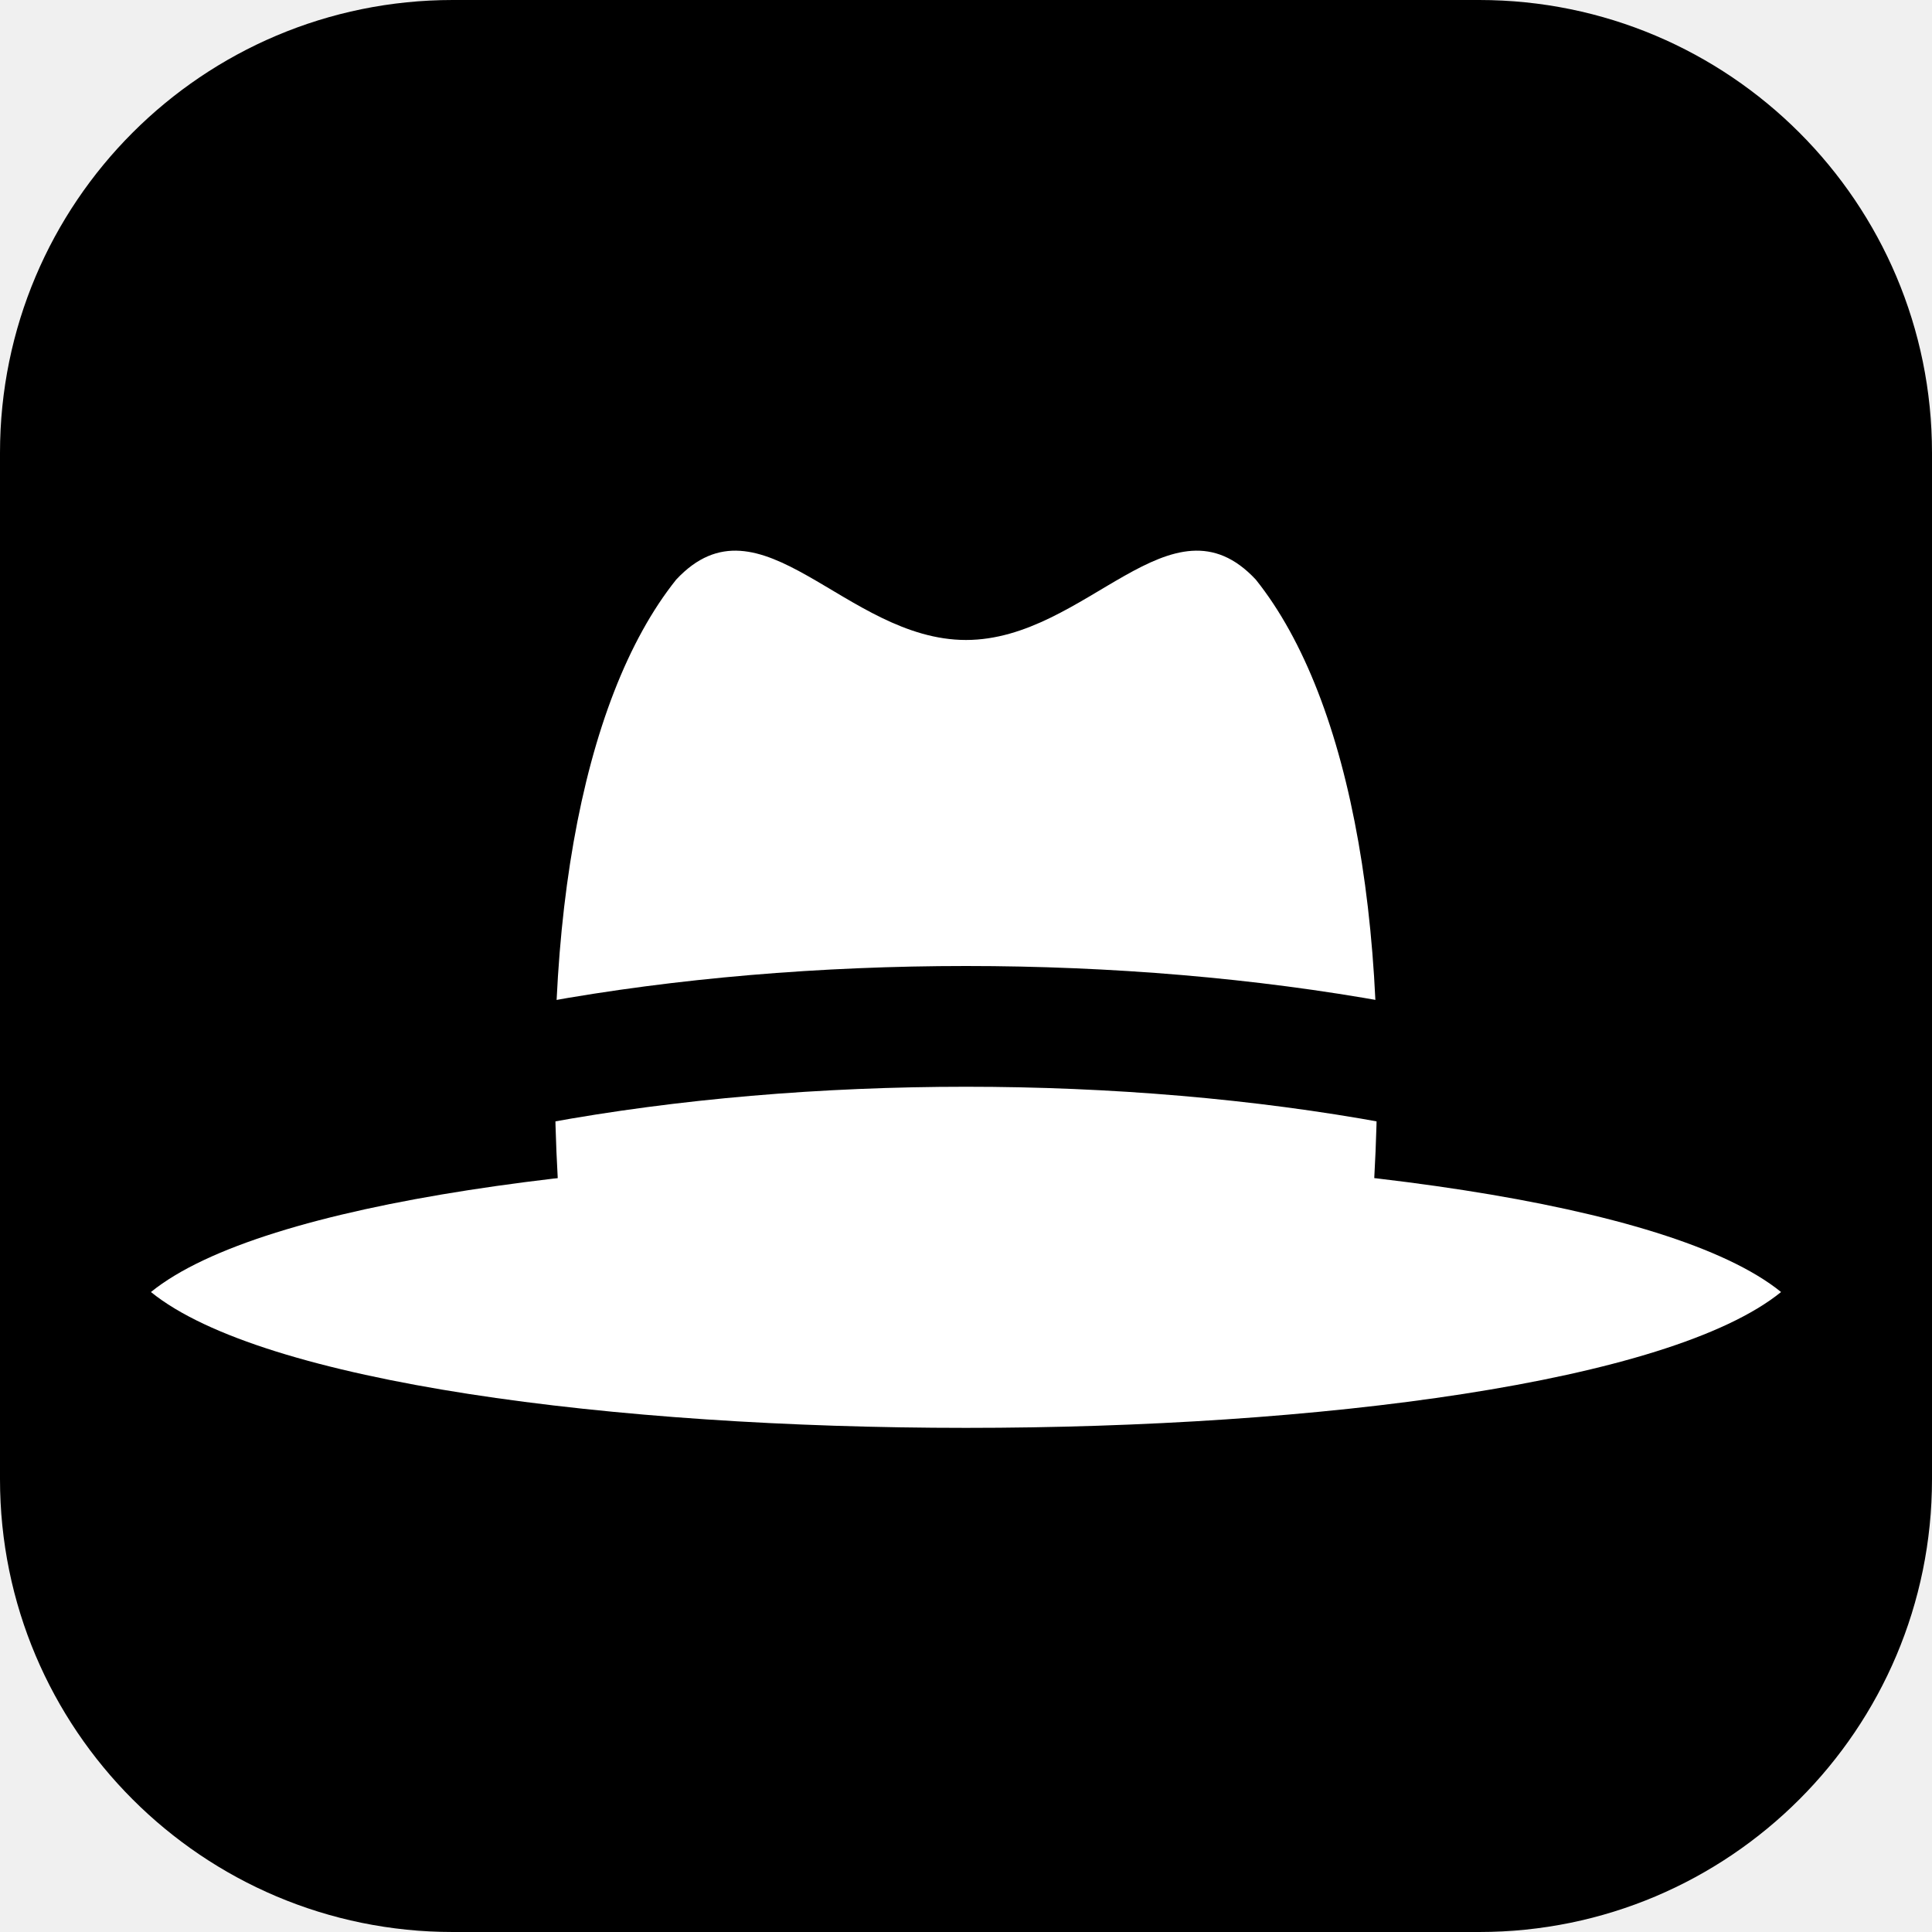
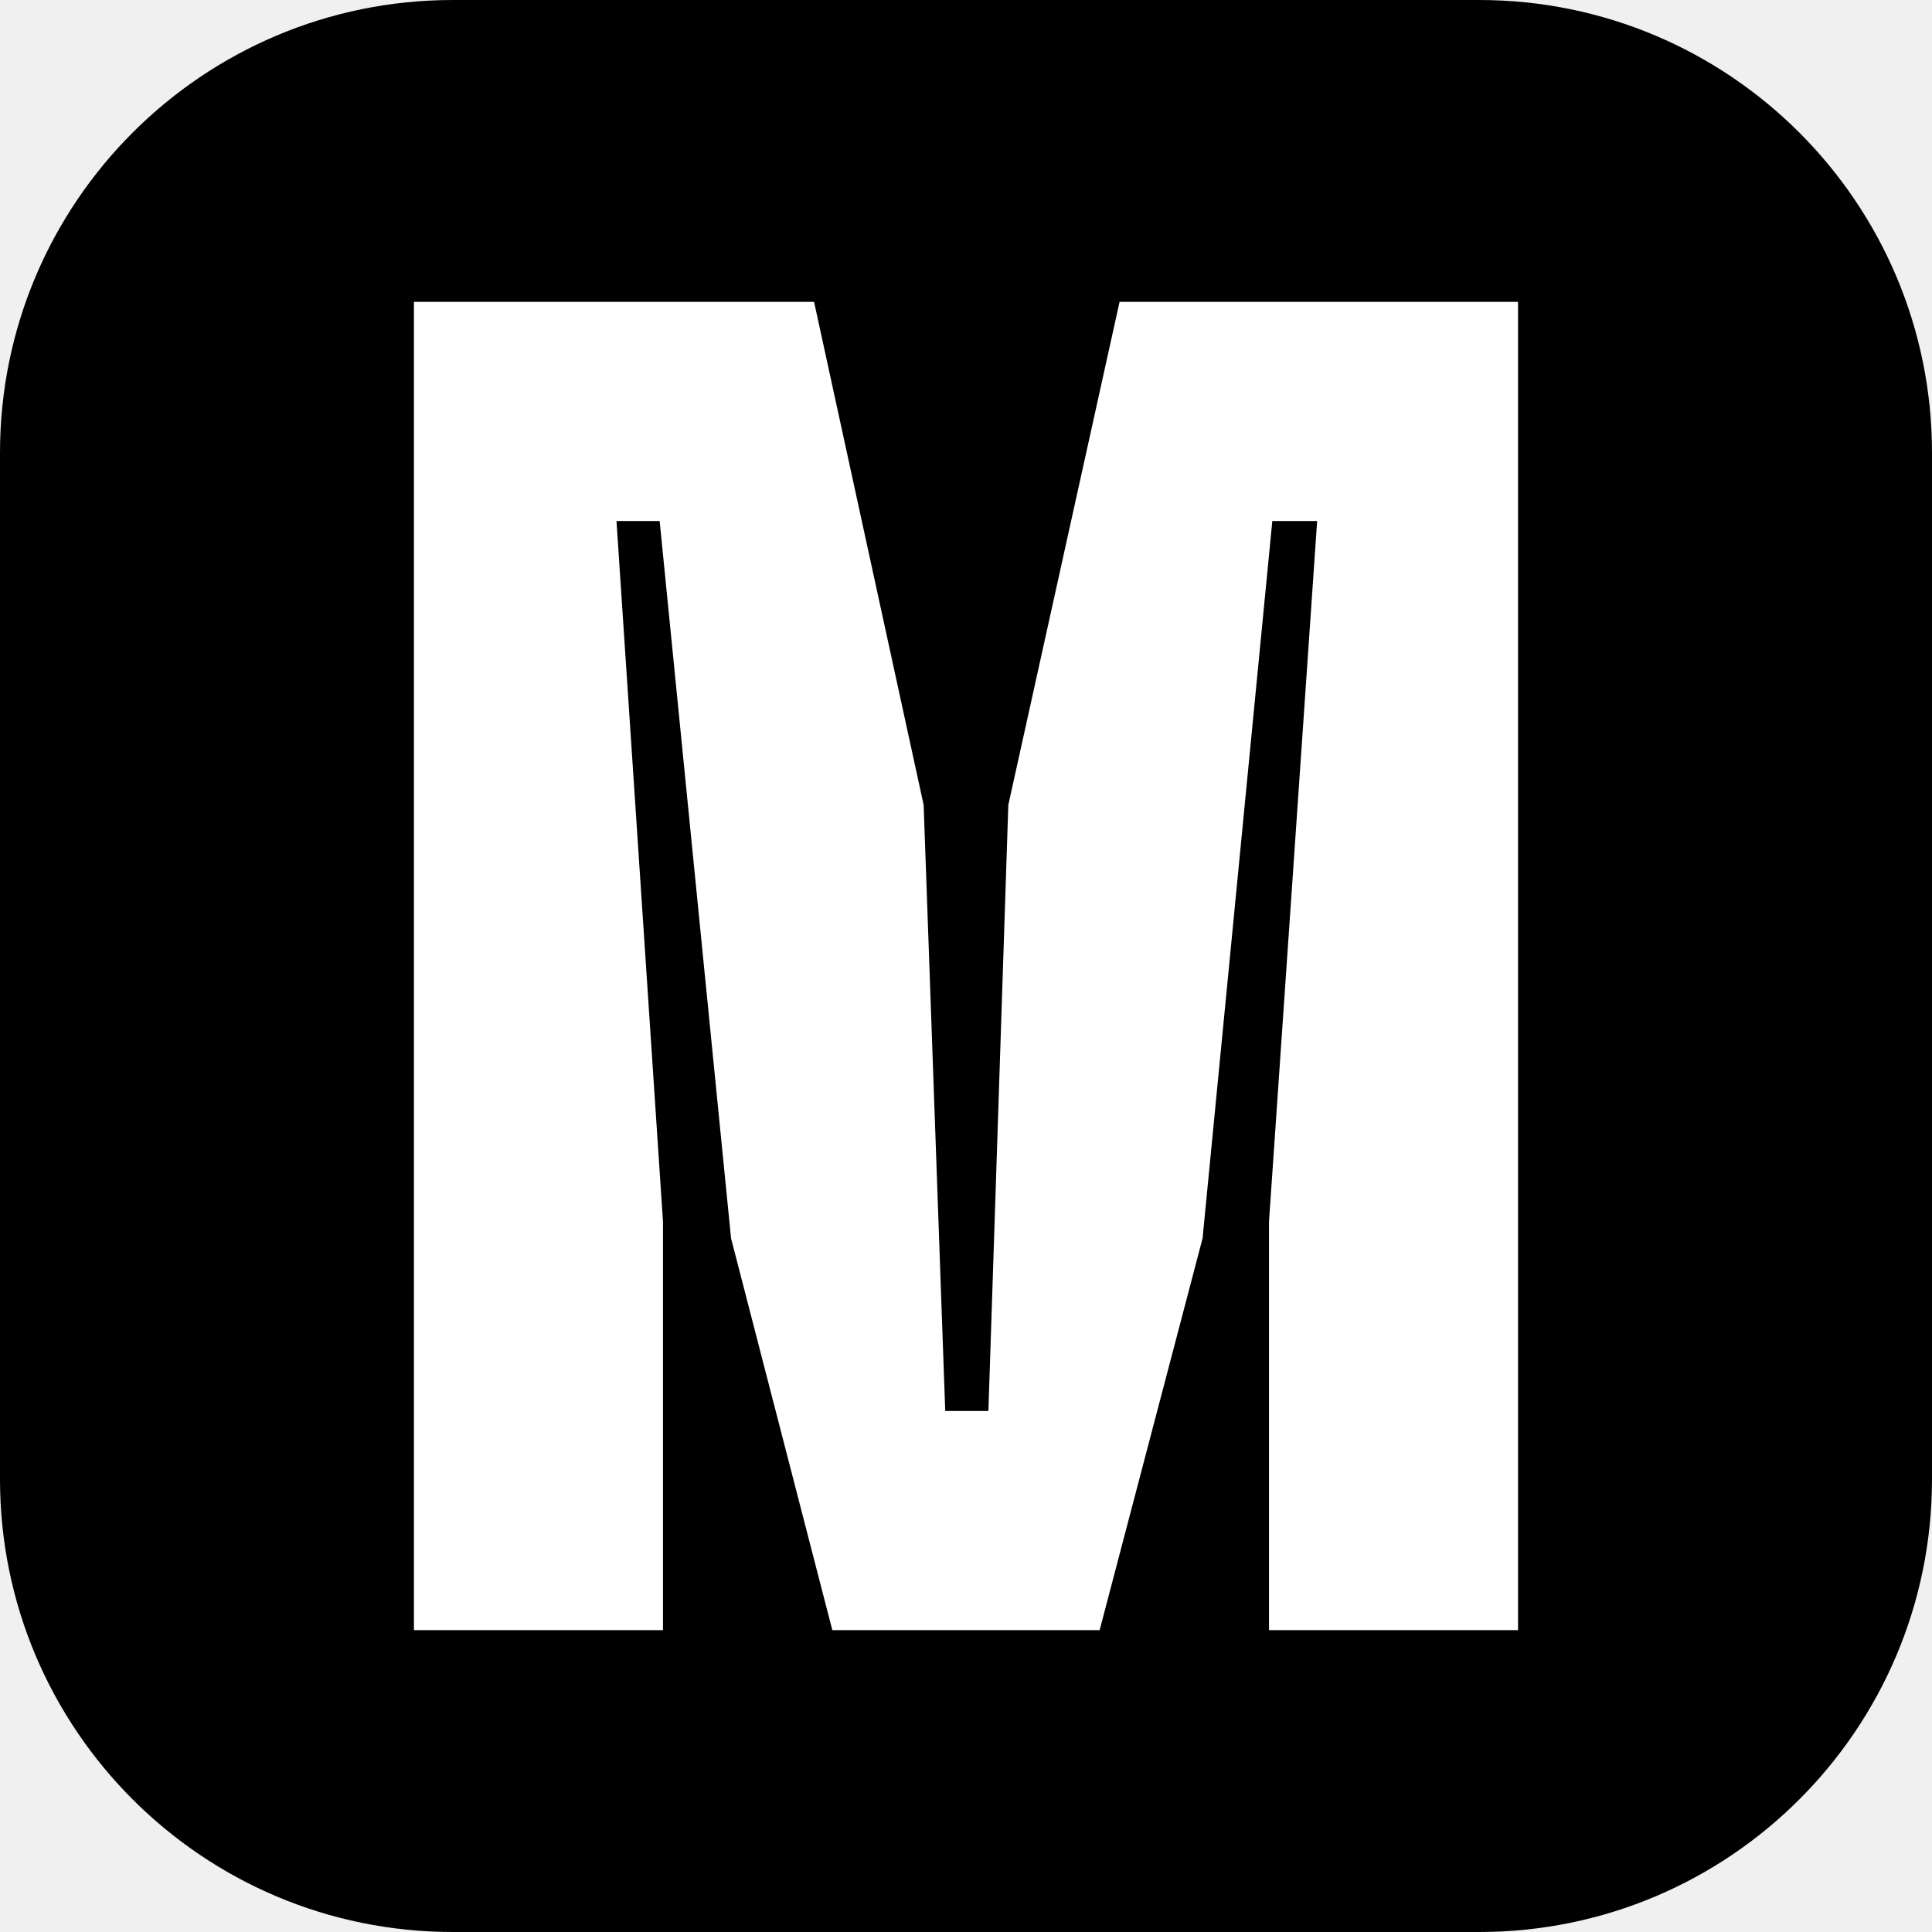
<svg xmlns="http://www.w3.org/2000/svg" viewBox="0 0 32 32">
  <rect width="32" height="32" rx="7.5" fill="#000" />
-   <g fill="#fff">
-     <path d="M2.5 21.4C6.2 18.4 25.8 18.4 29.5 21.4 25.8 24.4 6.2 24.4 2.5 21.4Z" />
-     <path d="M9.3 20.4C8.9 15.6 9.6 11.6 11.2 9.6 12.6 8.1 14 10.6 16 10.6S19.4 8.1 20.8 9.6C22.4 11.6 23.1 15.6 22.7 20.4Z" />
-   </g>
-   <path fill="#000" d="M9 16.6C13.4 15.8 18.6 15.8 23 16.6L22.95 18.6C18.6 17.8 13.4 17.8 9.05 18.6Z" />
+   <path transform="translate(5.756 27) scale(.01375 -.01375)" fill="#fff" d="M80 0V1600H562L694 994L720 264H772L796 994L930 1600H1410V0H1110V492L1168 1336H1114L1030 472L906 0H584L462 472L376 1336H324L380 492V0Z" />
</svg>
